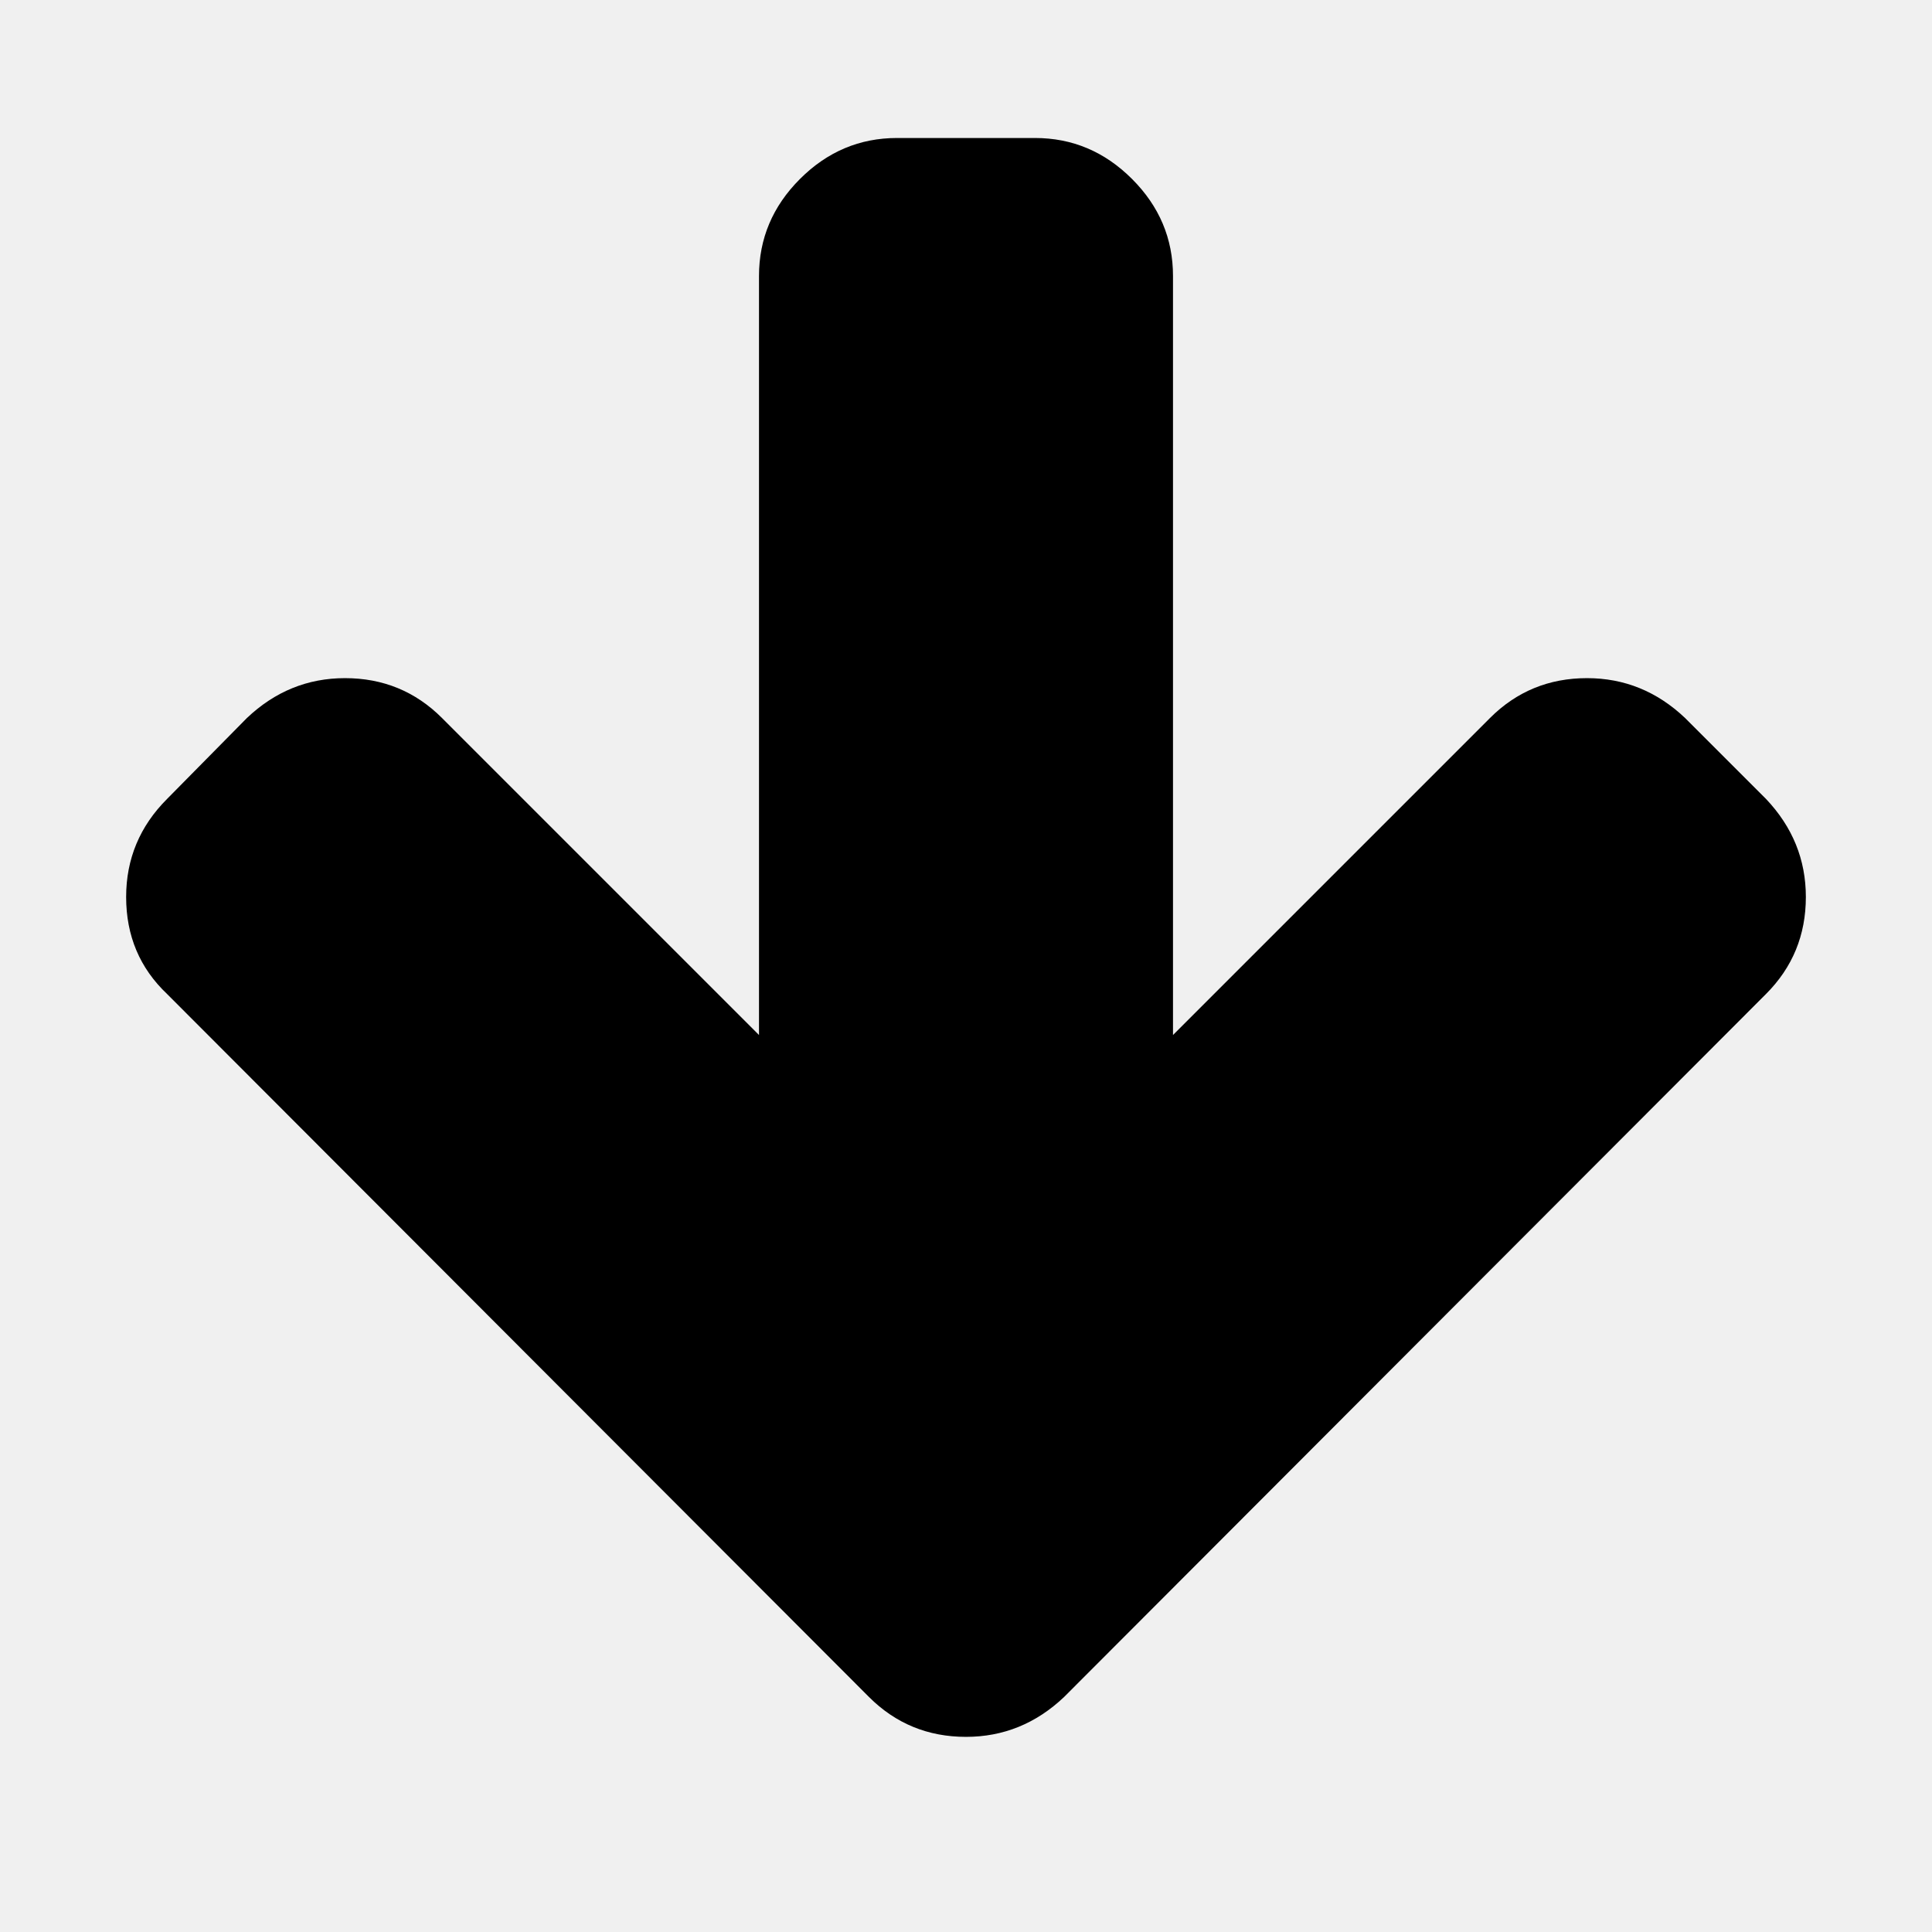
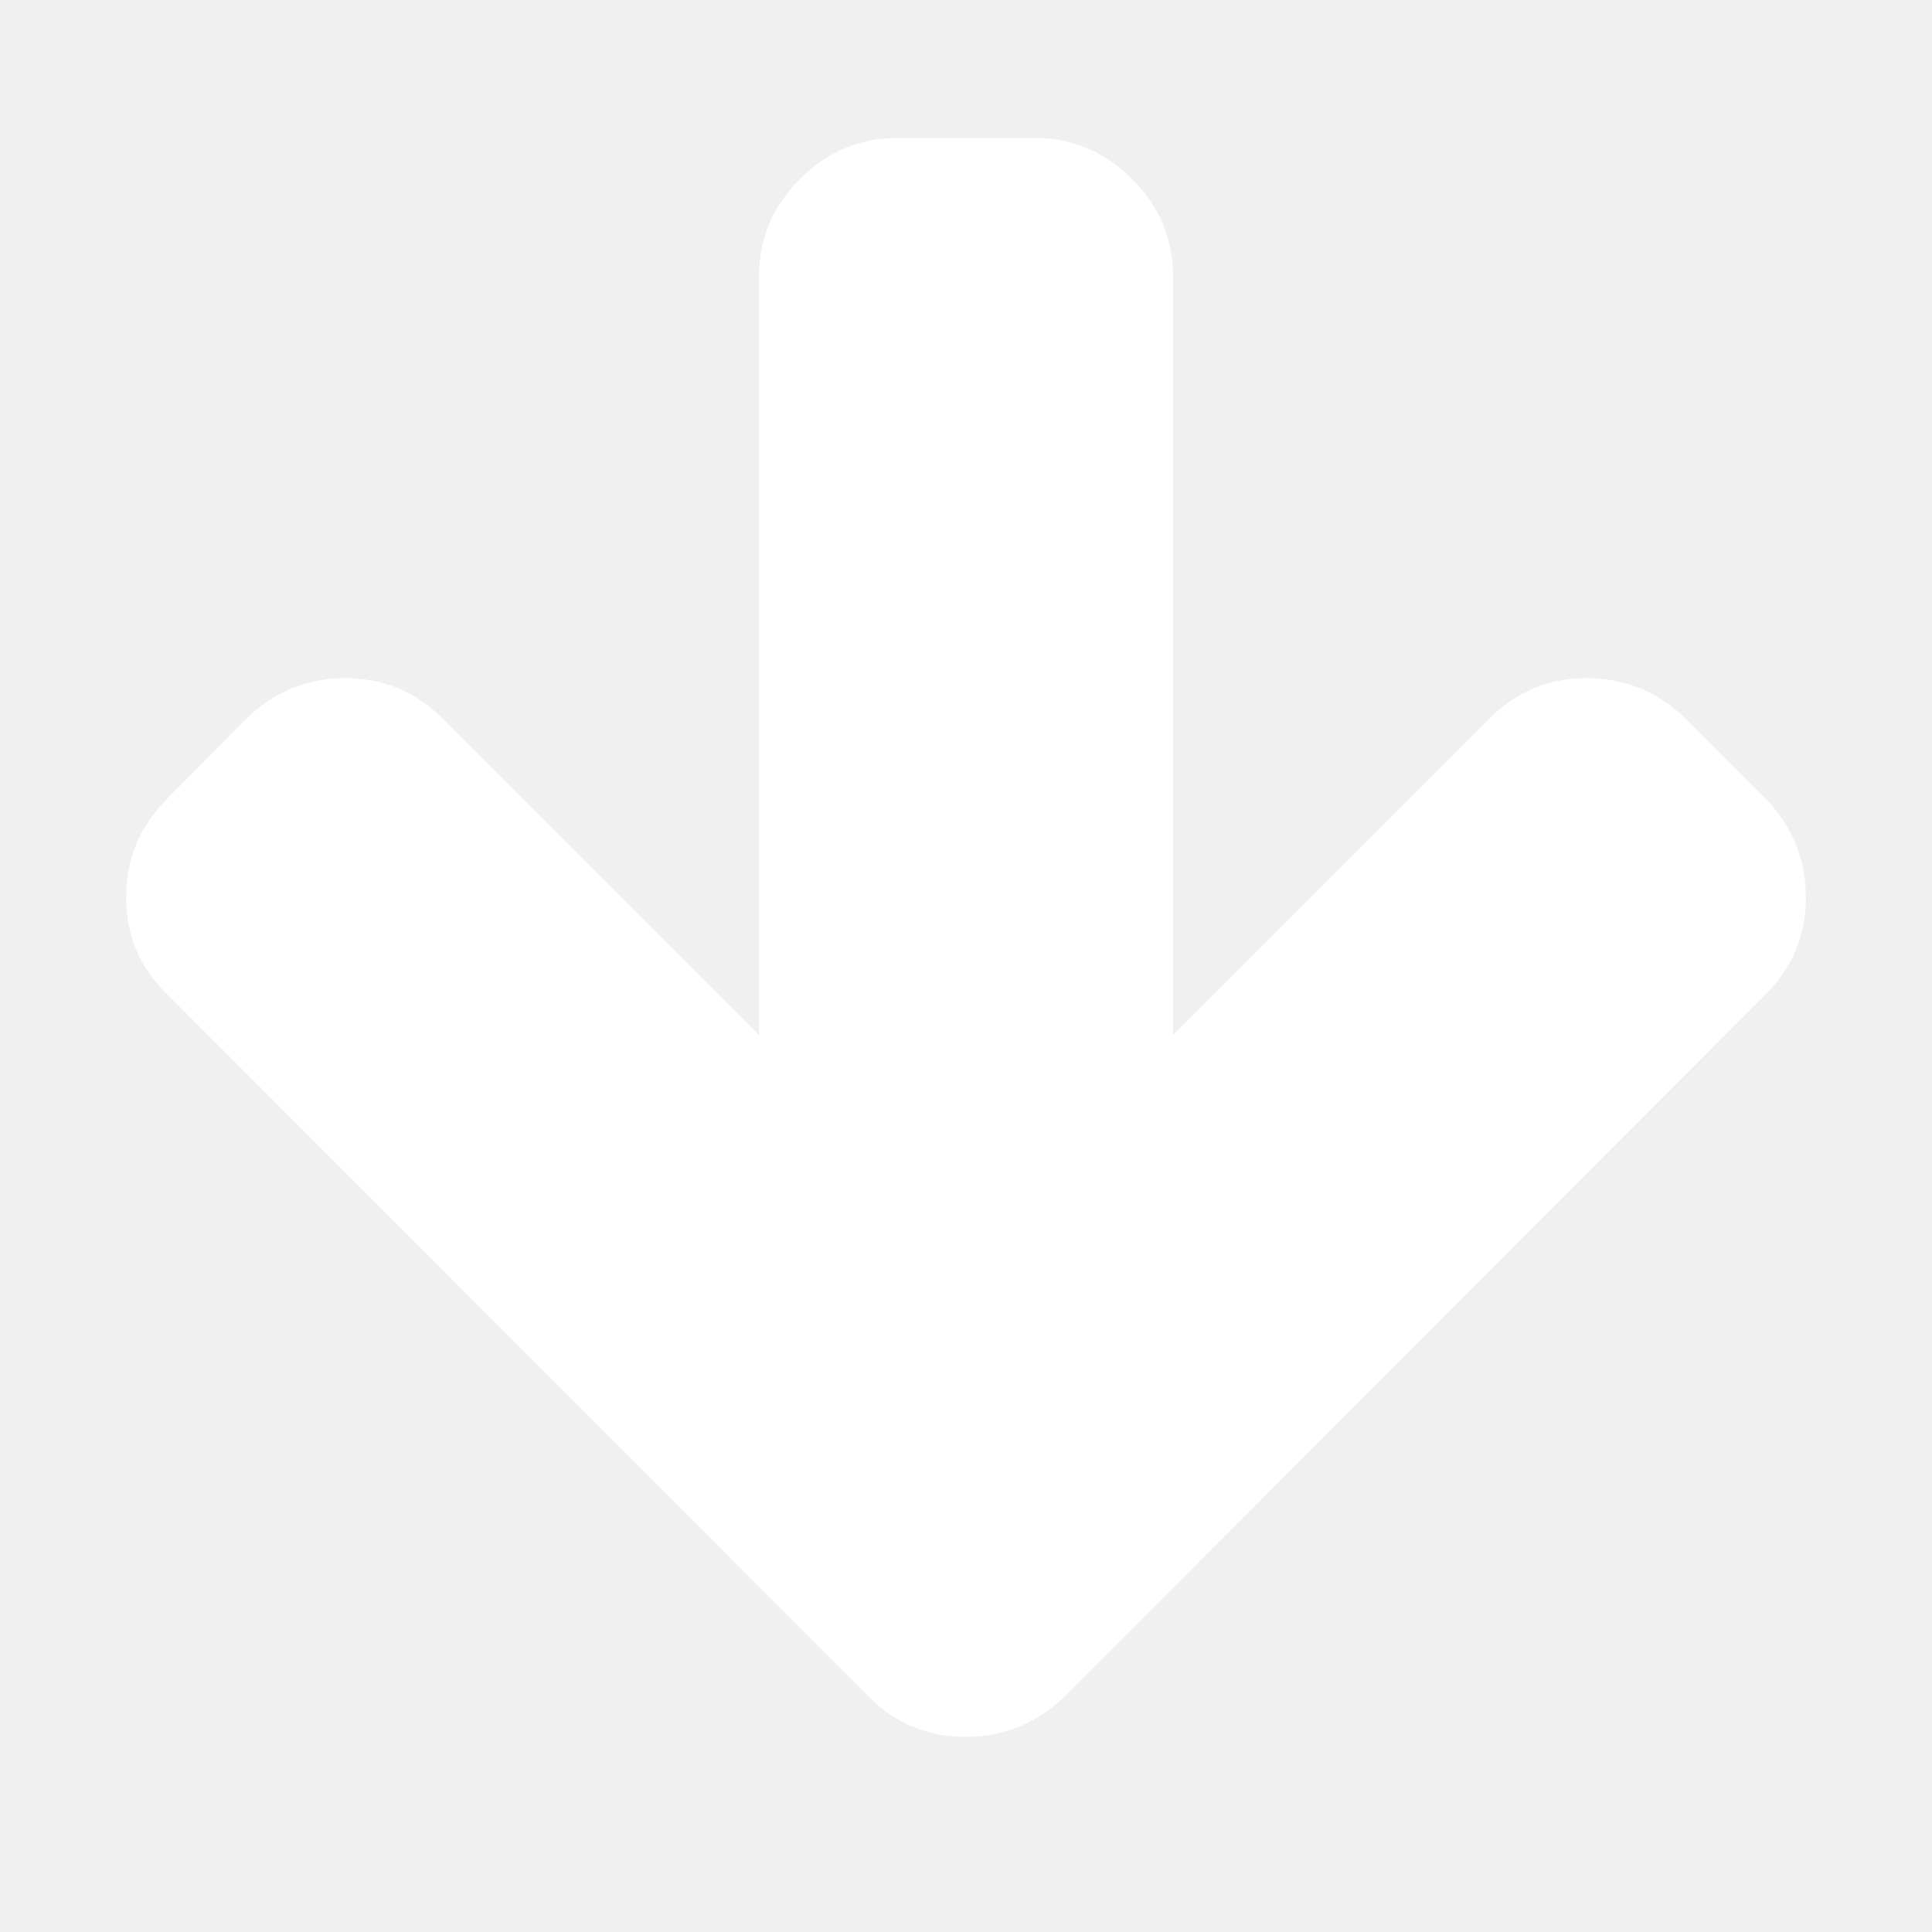
- <svg xmlns="http://www.w3.org/2000/svg" width="1792" height="1792" viewBox="0 0 1792 1792">
+ <svg xmlns="http://www.w3.org/2000/svg" width="1792" height="1792" viewBox="0 0 1792 1792" fill="#ffffff">
  <path d="M1675 832q0 53-37 90l-651 652q-39 37-91 37-53 0-90-37l-651-652q-38-36-38-90 0-53 38-91l74-75q39-37 91-37 53 0 90 37l294 294v-704q0-52 38-90t90-38h128q52 0 90 38t38 90v704l294-294q37-37 90-37 52 0 91 37l75 75q37 39 37 91z" />
</svg>
